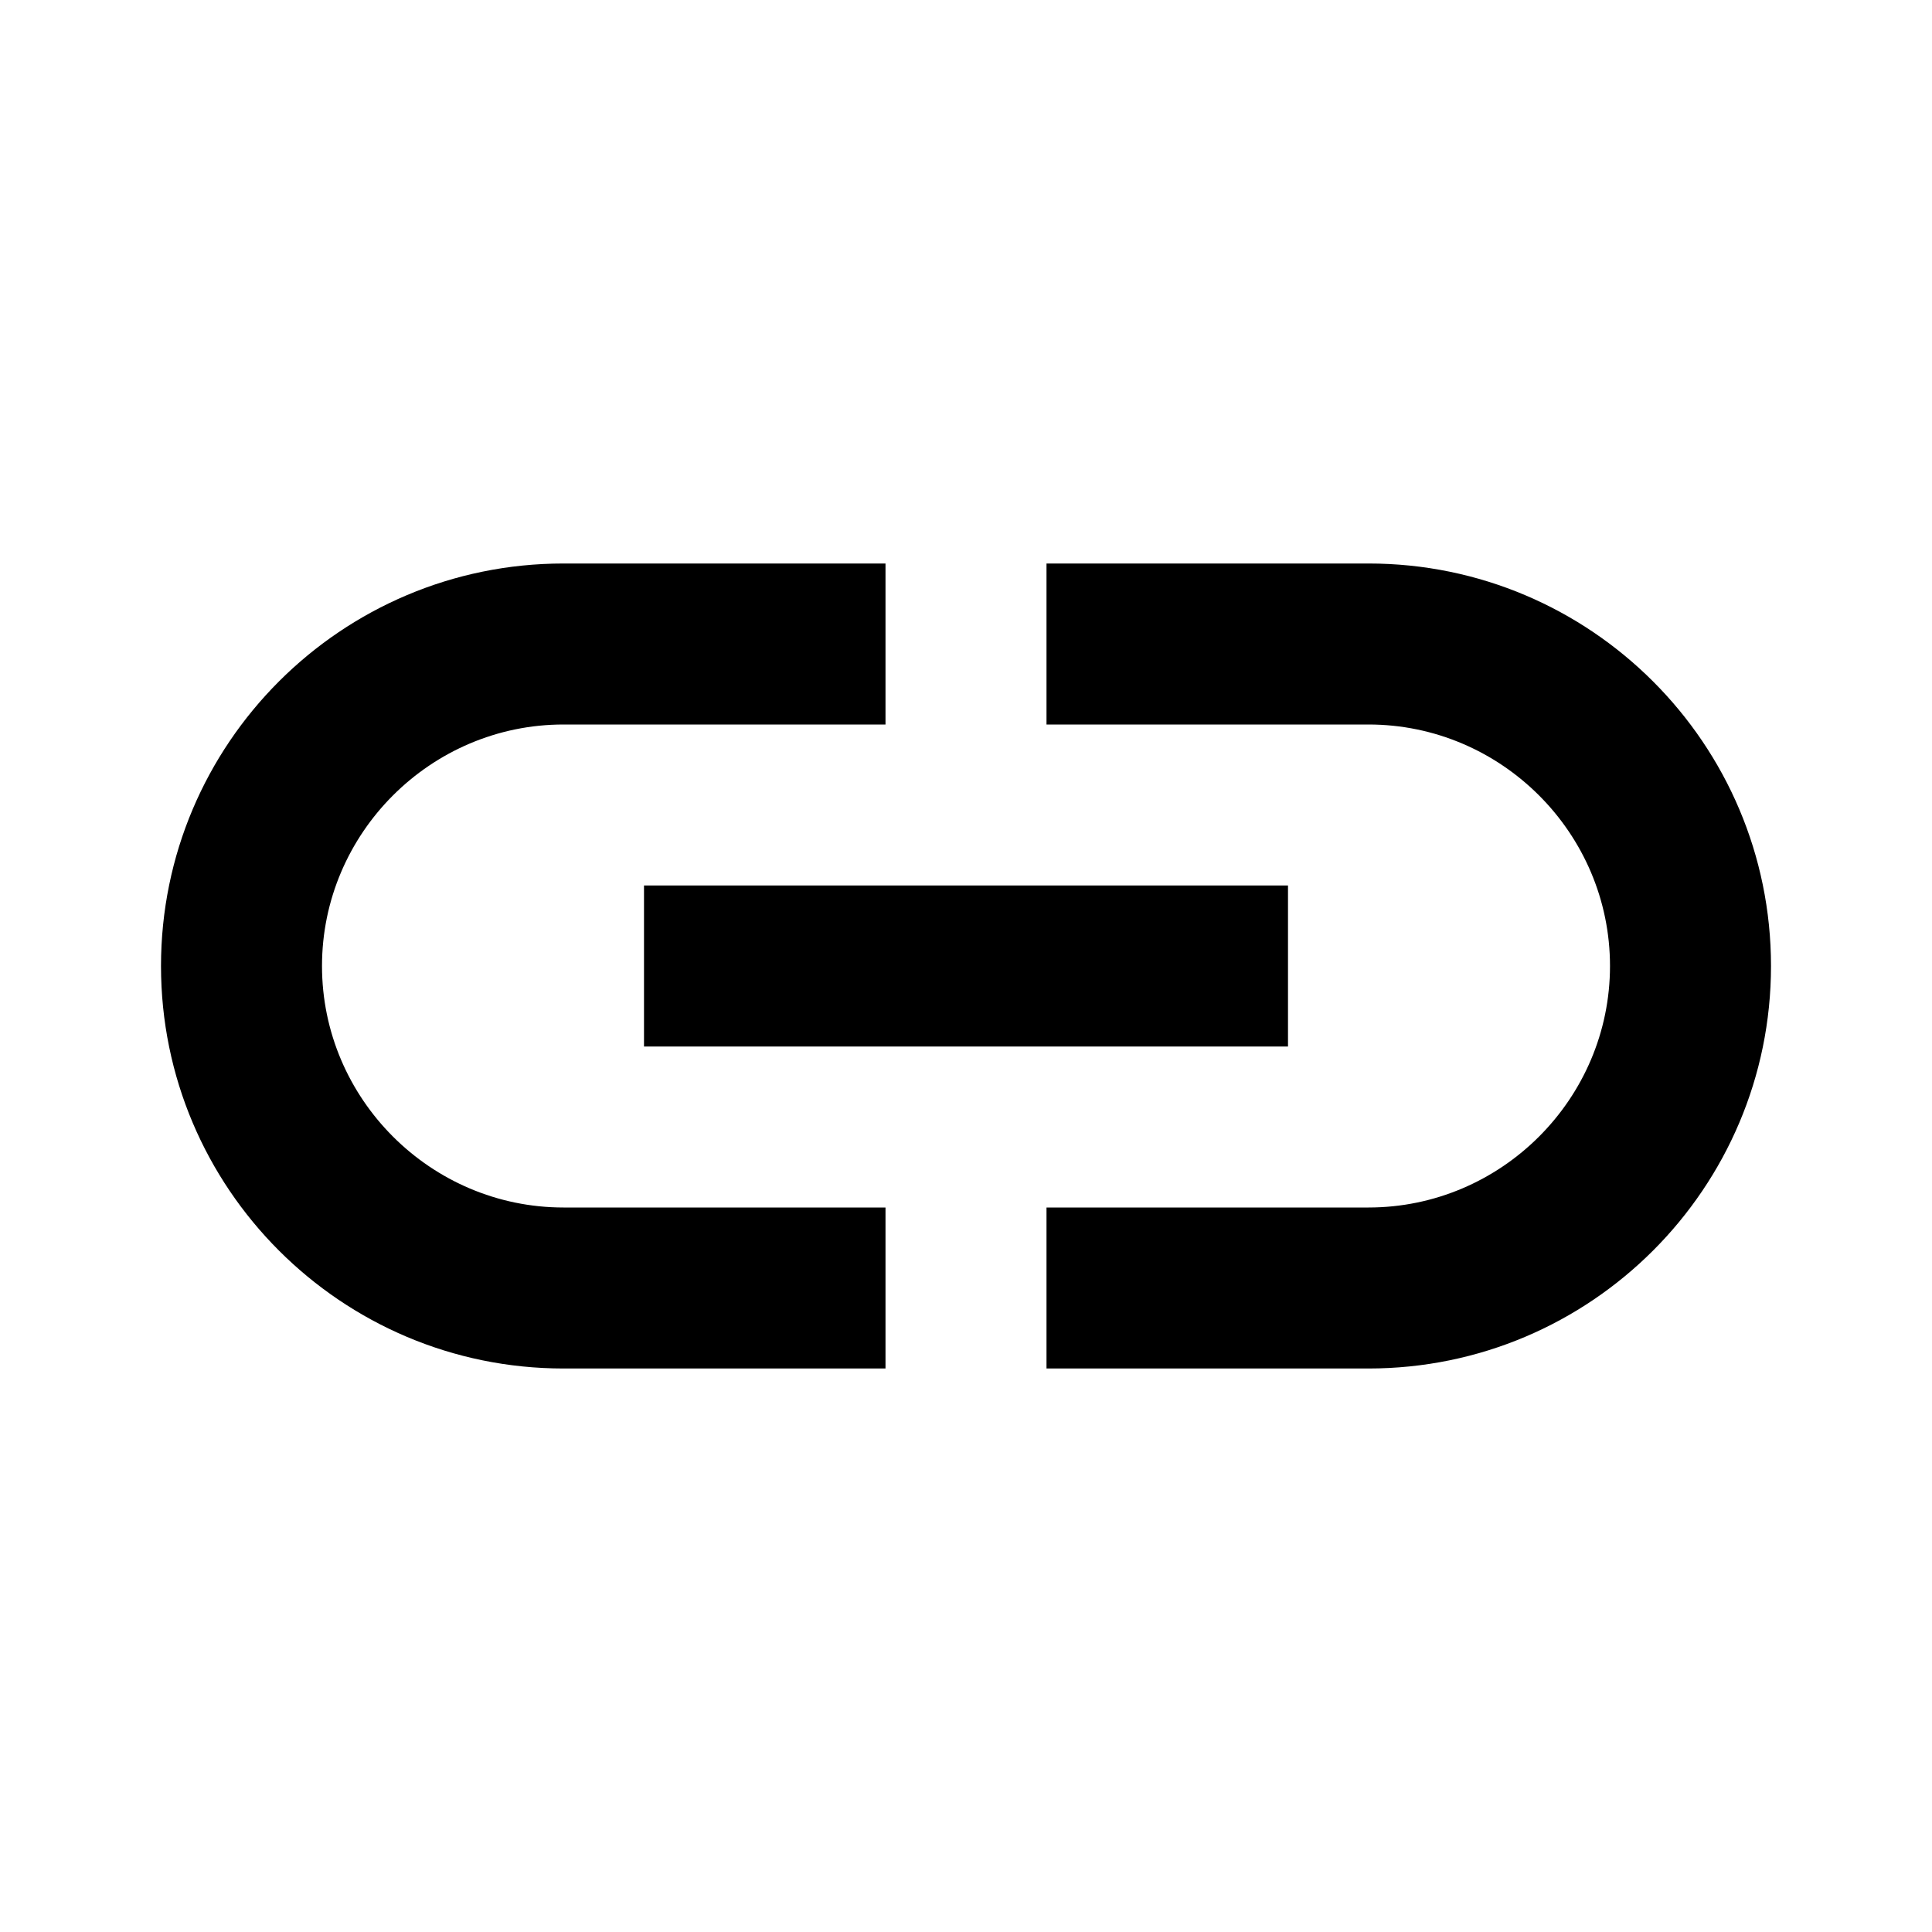
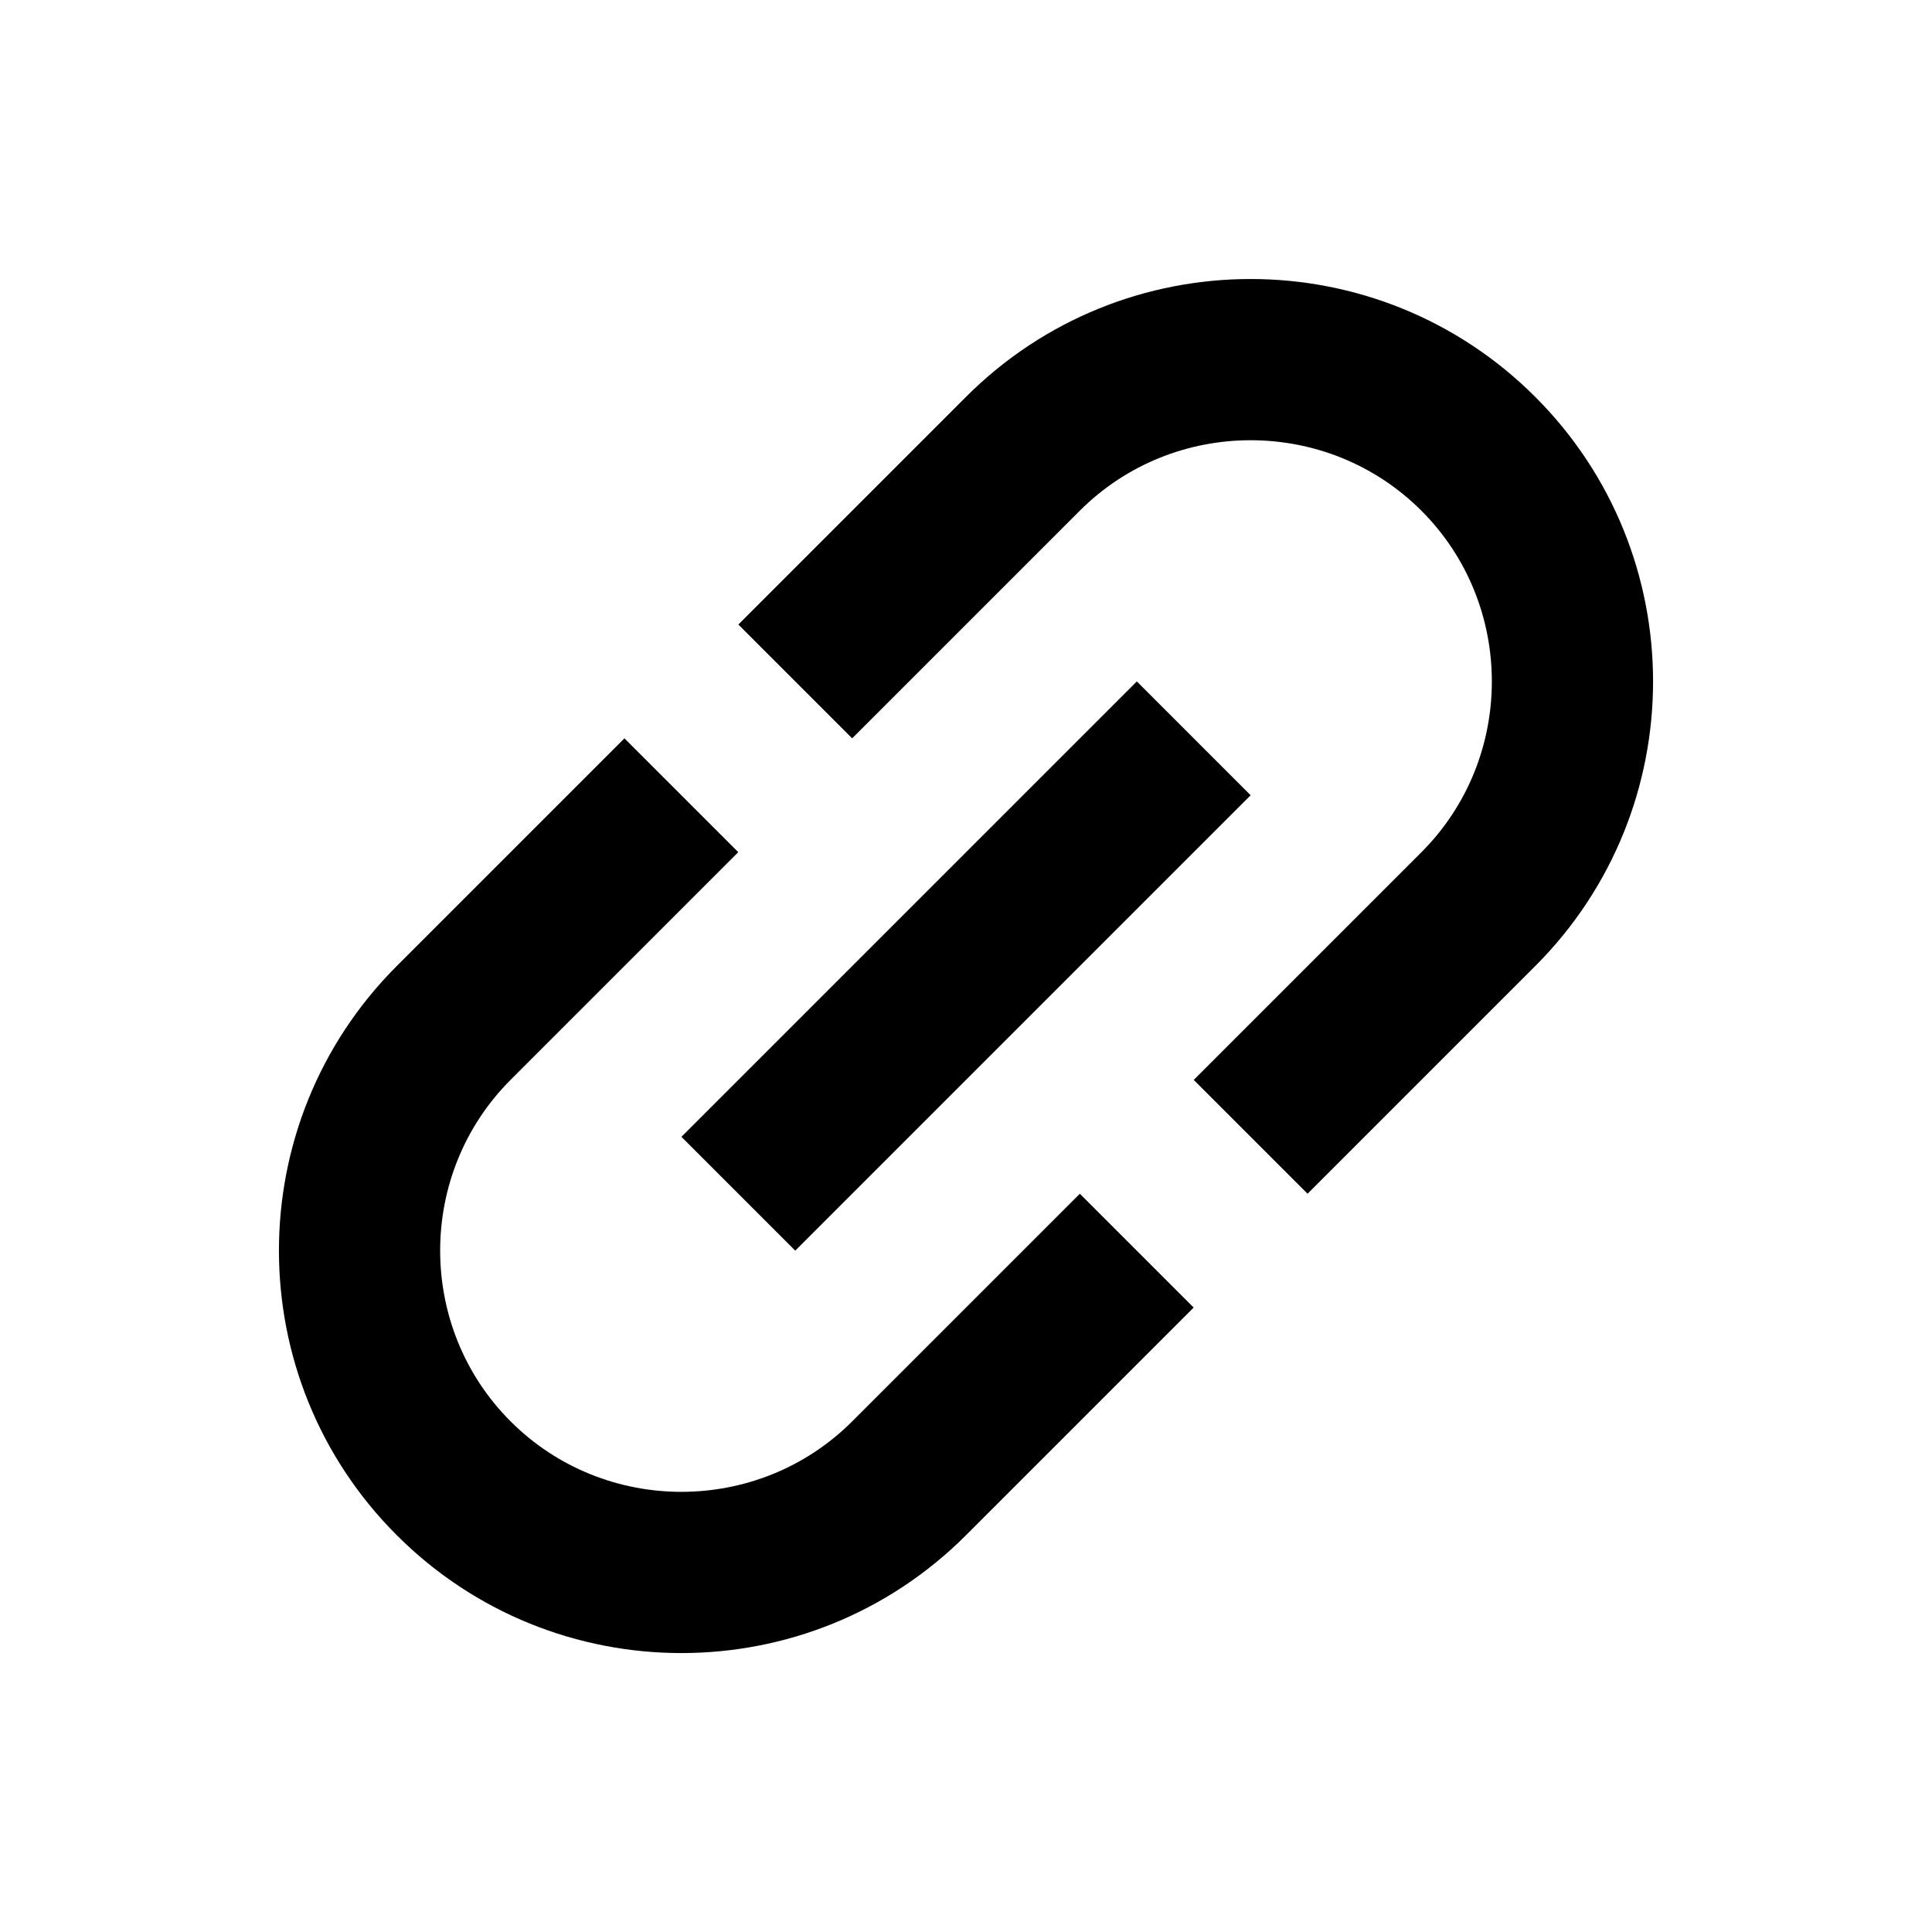
- <svg xmlns="http://www.w3.org/2000/svg" height="24px" viewBox="0 0 24 24" width="24px" fill="#000000">
+ <svg xmlns="http://www.w3.org/2000/svg" width="24px" height="24px" fill="#000000" version="1.1" viewBox="0 0 24 24">
  <path d="M0 0h24v24H0V0z" fill="none" />
-   <path d="M17 7h-4v2h4c1.65 0 3 1.35 3 3s-1.35 3-3 3h-4v2h4c2.76 0 5-2.24 5-5s-2.24-5-5-5zm-6 8H7c-1.65 0-3-1.35-3-3s1.35-3 3-3h4V7H7c-2.76 0-5 2.24-5 5s2.24 5 5 5h4v-2zm-3-4h8v2H8z" />
+   <path d="m12 19.071 2.828-2.828-1.414-1.414-2.828 2.828c-1.167 1.167-3.076 1.167-4.243 0-1.167-1.167-1.167-3.076 6e-7 -4.243l2.828-2.828-1.414-1.414-2.828 2.828c-1.952 1.952-1.952 5.12-1e-7 7.071 1.952 1.952 5.12 1.952 7.071 0zm-1.414-9.899 2.828-2.828c1.167-1.167 3.076-1.167 4.243-9e-7s1.167 3.076 0 4.243l-2.828 2.828 1.414 1.414 2.828-2.828c1.952-1.952 1.952-5.12 0-7.071-1.952-1.952-5.12-1.952-7.071 0l-2.828 2.828zm4.95 0.707-5.657 5.657-1.414-1.414 5.657-5.657z" />
</svg>
